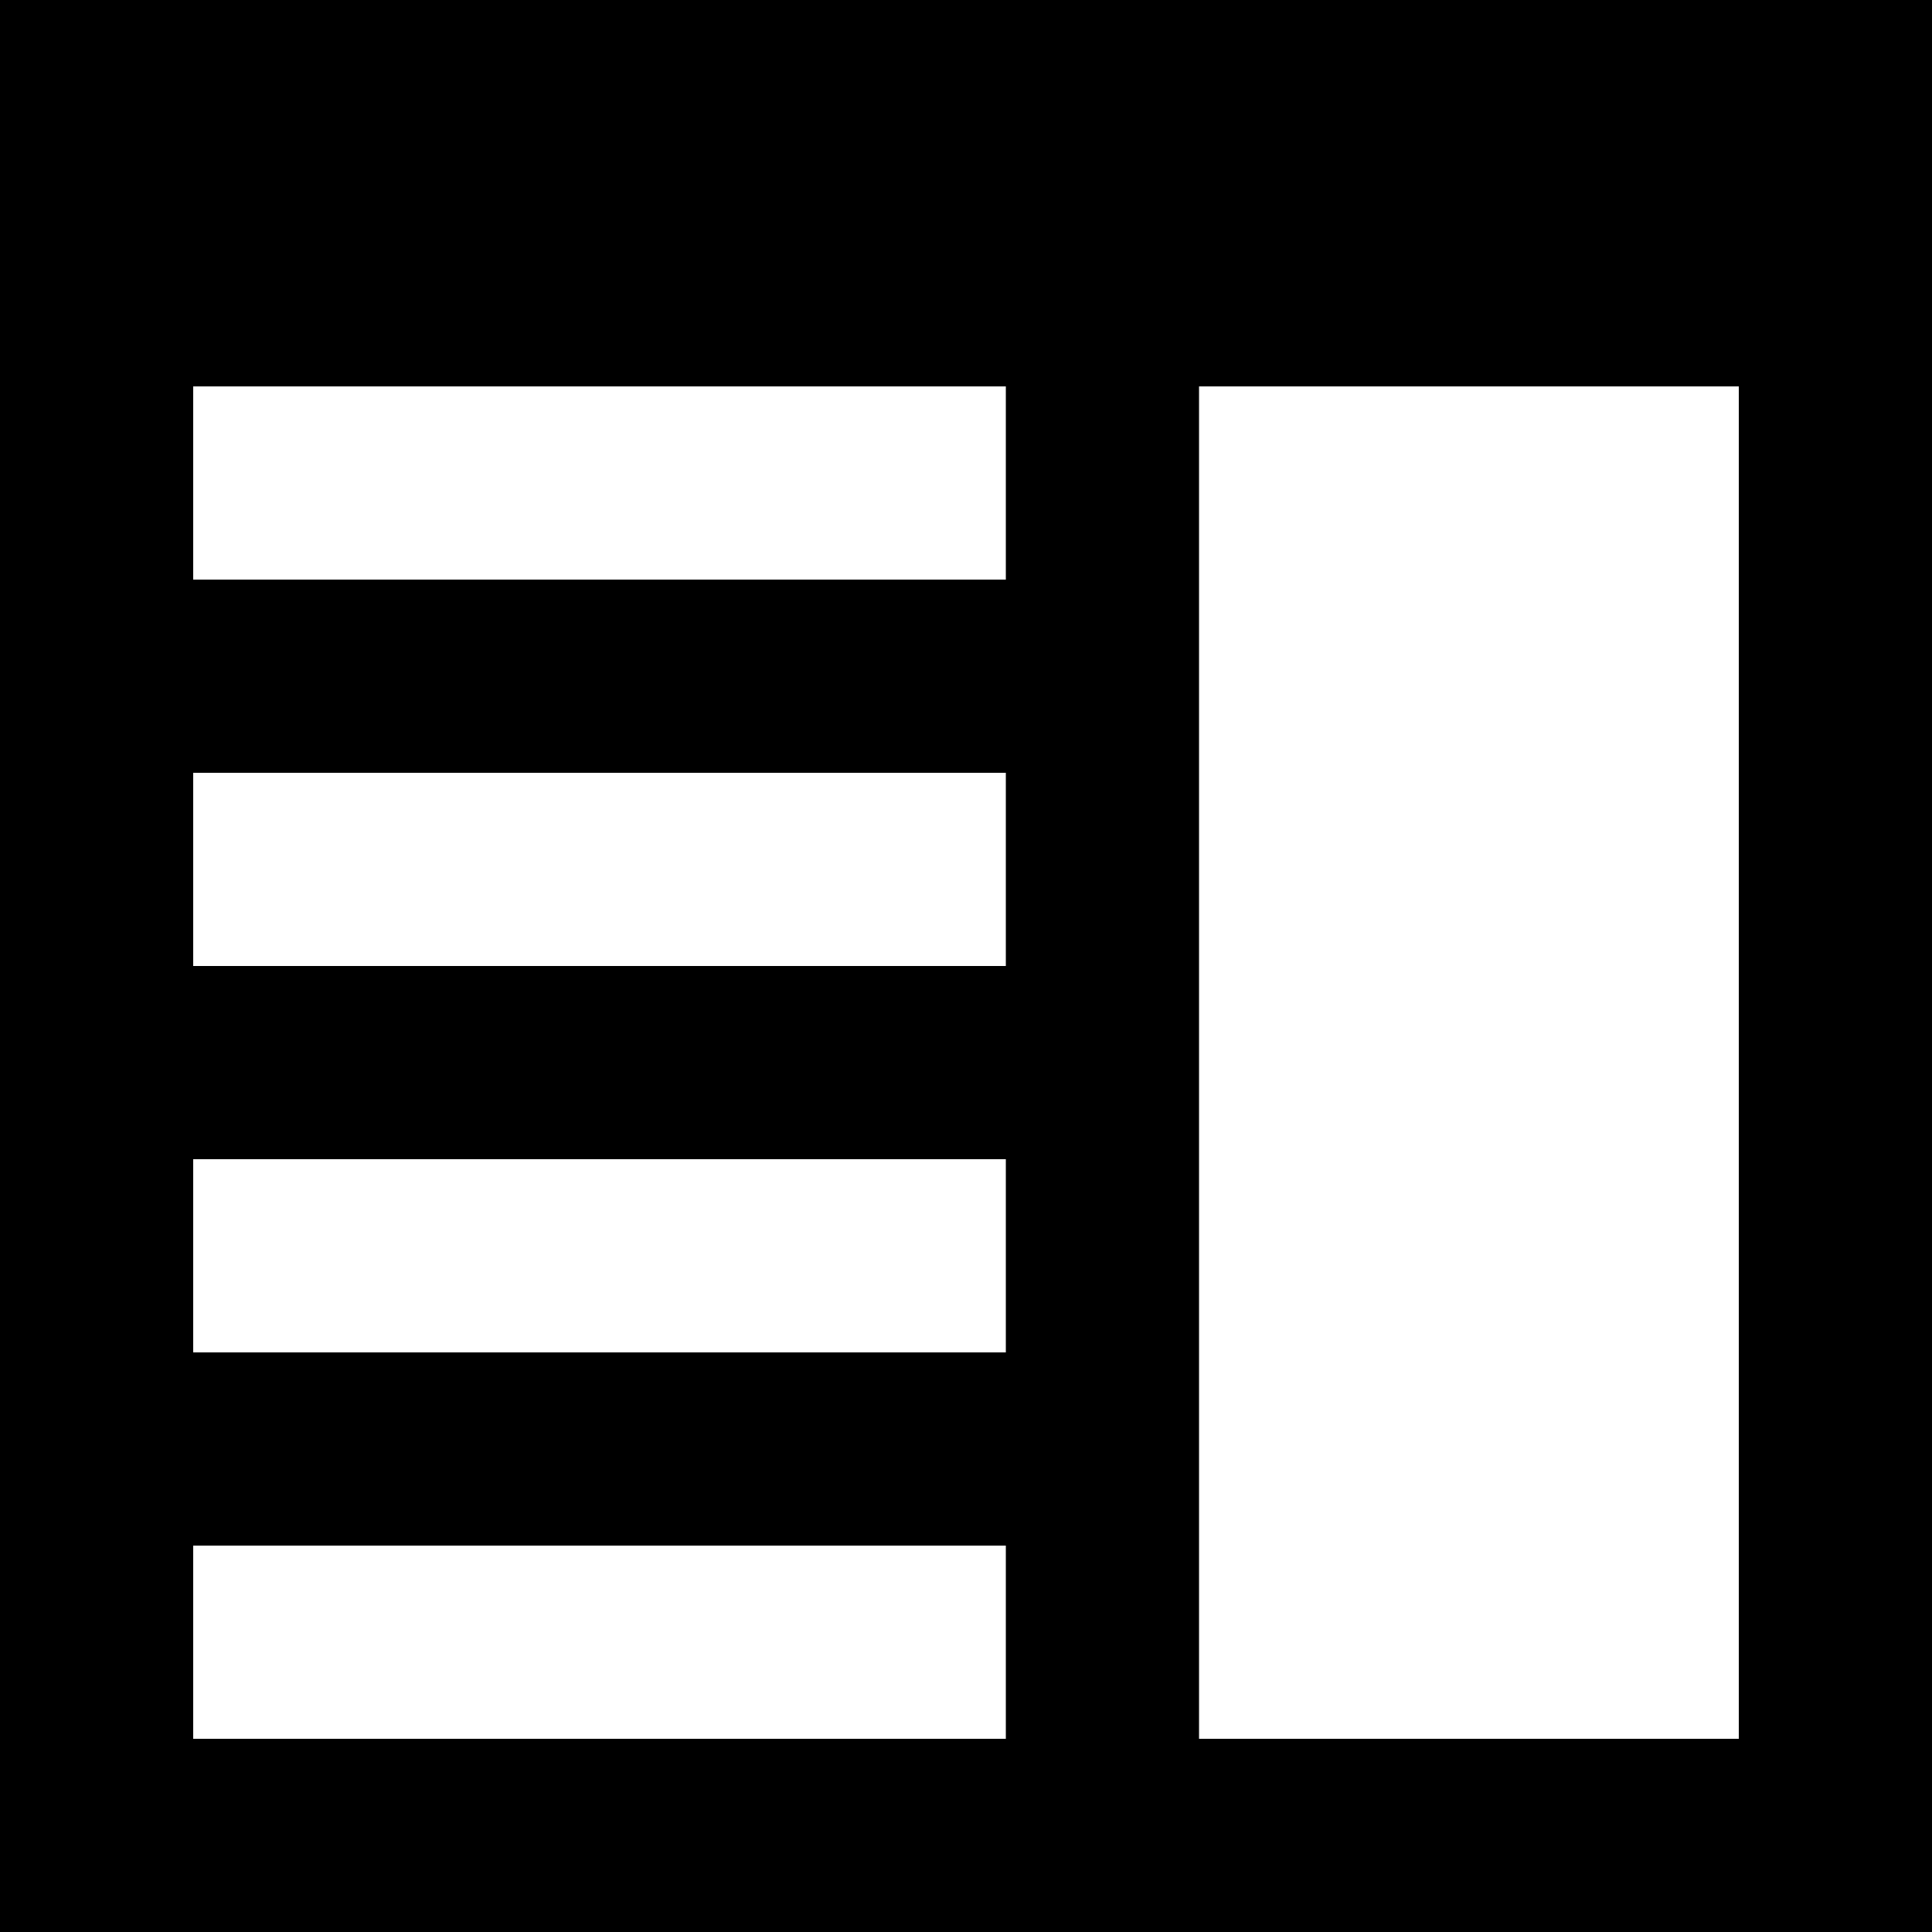
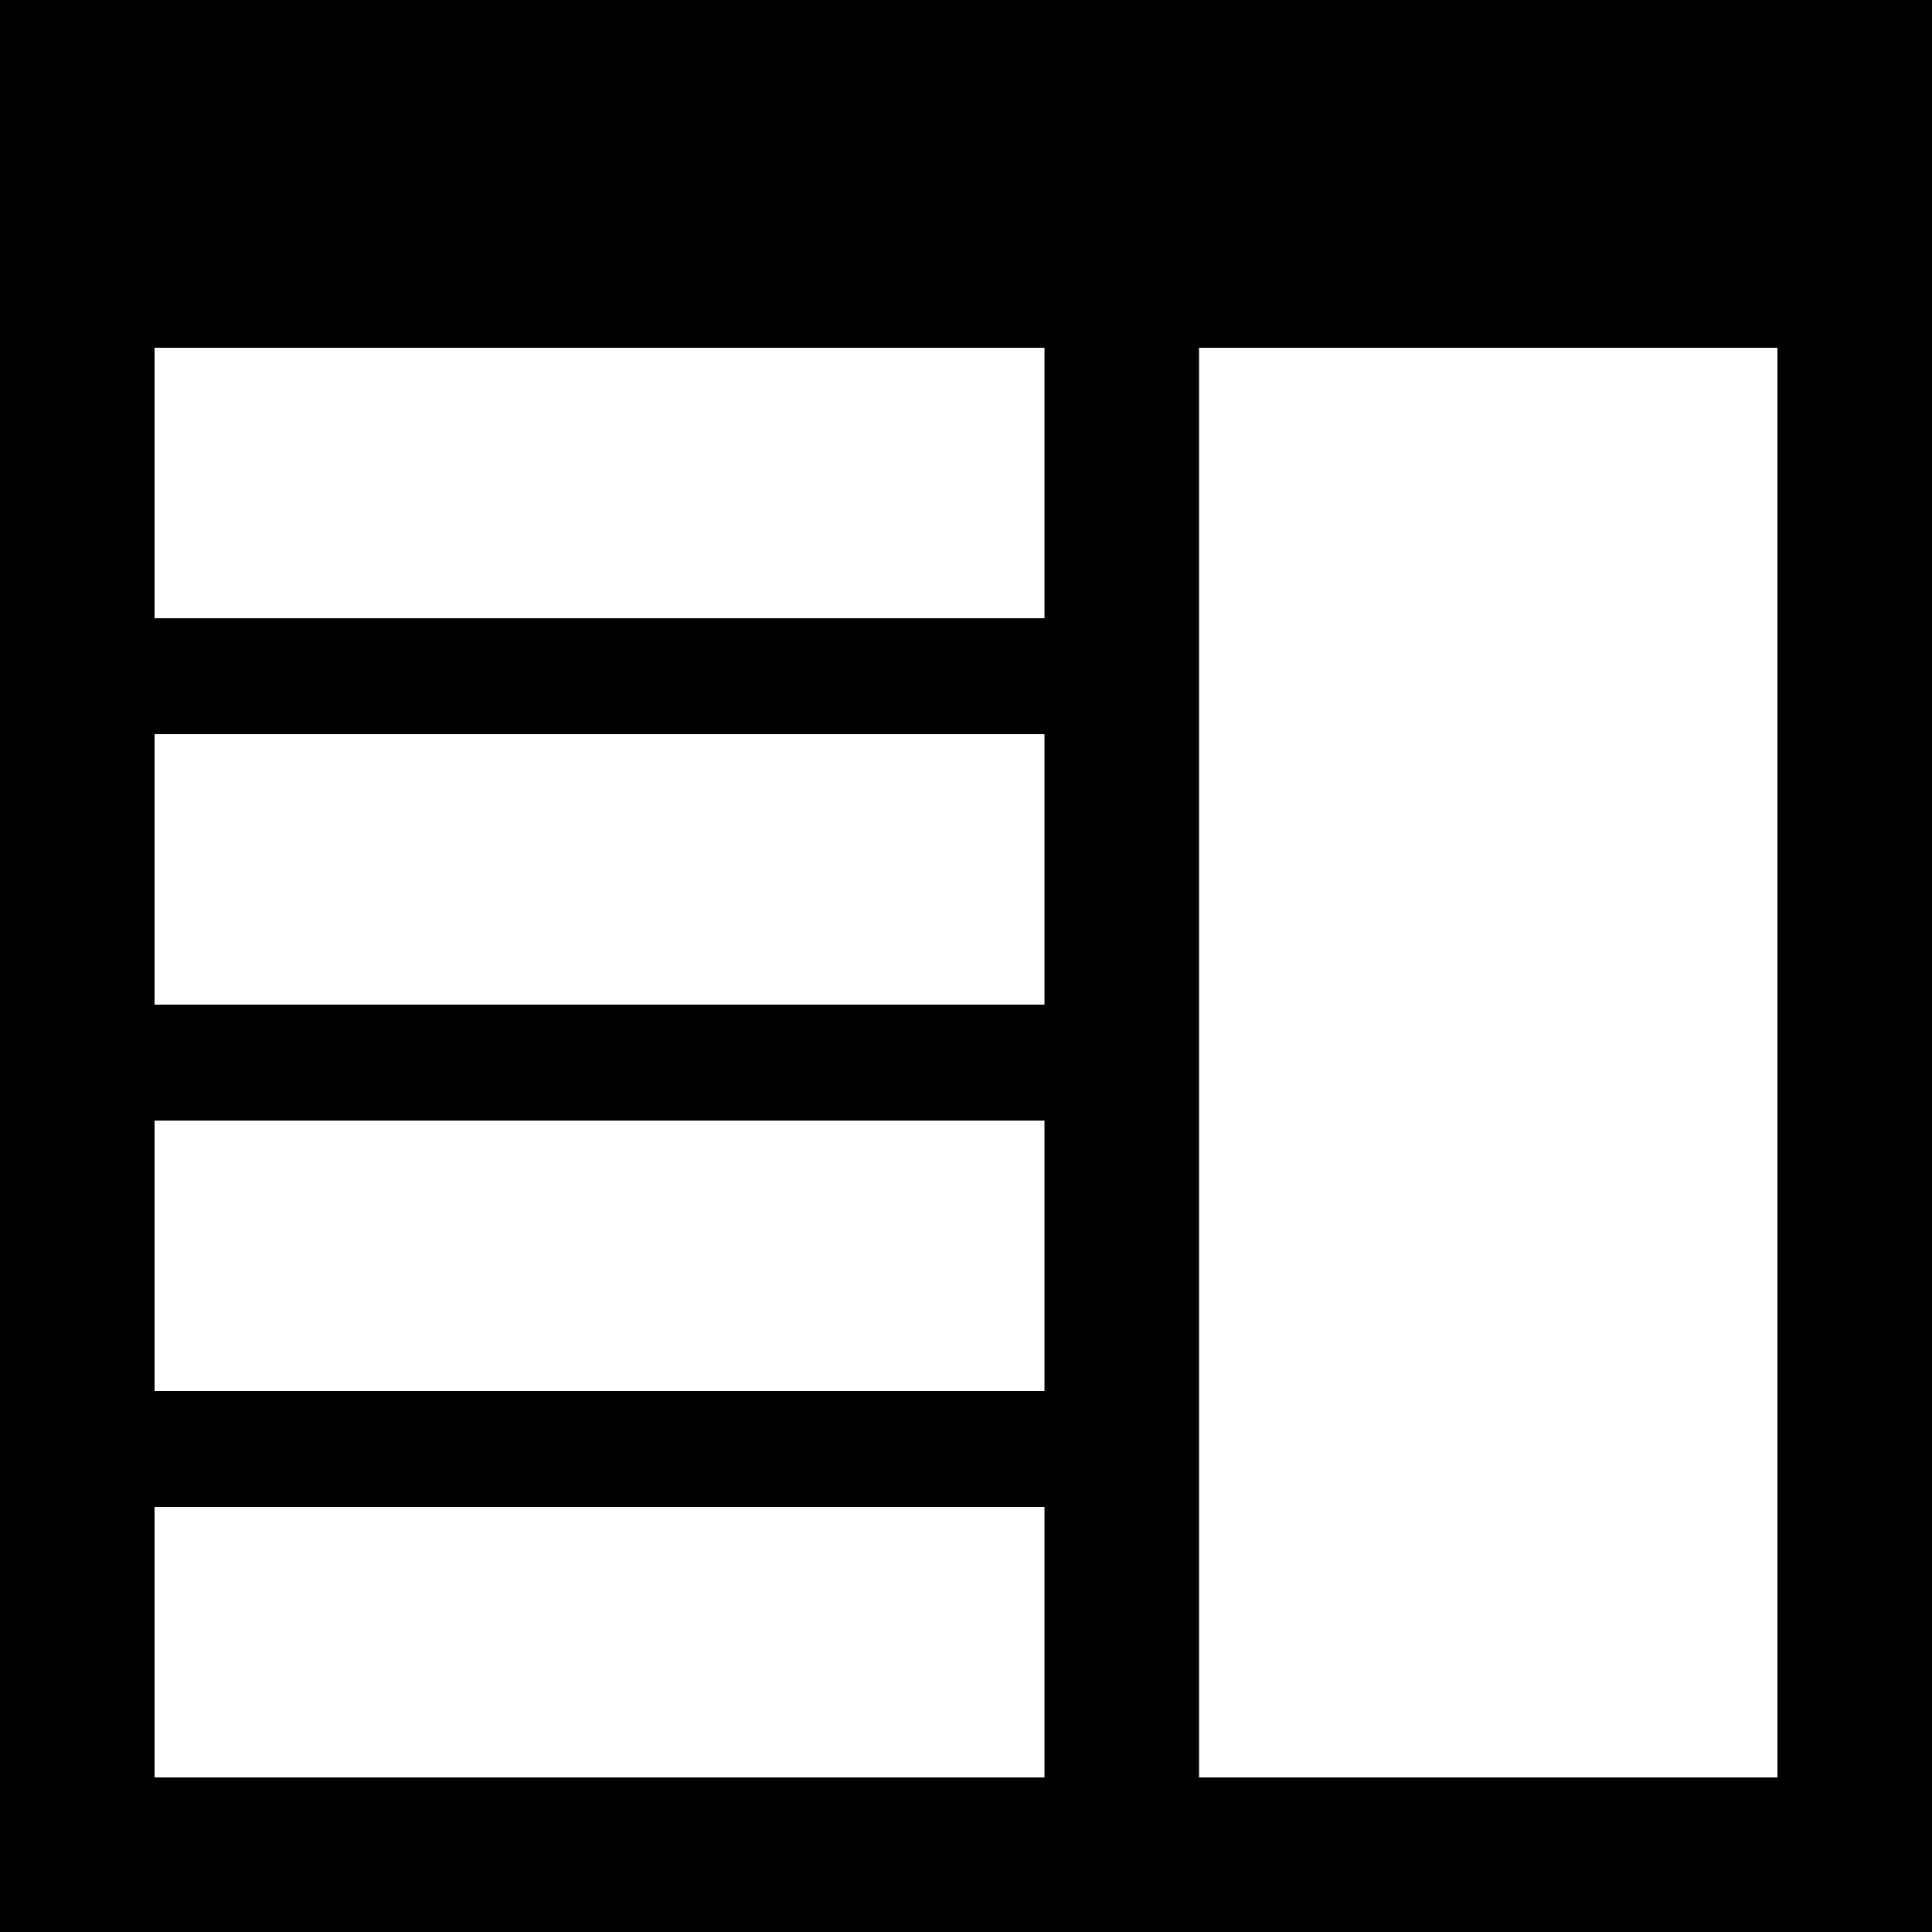
<svg xmlns="http://www.w3.org/2000/svg" viewBox="0 0 1000 1000" preserveAspectRatio="xMidYMid meet" version="1.1" id="svg4">
  <defs id="defs8" />
-   <path id="rect1109" style="fill:#000000;stroke-width:1.051;paint-order:fill markers stroke" d="m 0,0 v 100 100 100 100 100 100 100 100 100 100 h 100 420.619 100 H 900 1000 V 900 100 0 H 100 Z M 100,200 H 520.619 V 300 H 100 Z m 520.619,0 H 900 V 900 H 620.619 Z M 100,400 H 520.619 V 500 H 100 Z m 0,200 H 520.619 V 700 H 100 Z m 0,200 H 520.619 V 900 H 100 Z" />
+   <path id="rect1109" style="fill:#000000;stroke-width:1.051;paint-order:fill markers stroke" d="m 0,0 v 100 100 100 100 100 100 100 100 100 100 h 100 420.619 100 H 900 1000 V 900 100 0 H 100 Z M 80,180 H 540.619 V 320 H 80 Z m 540.619,0 H 920 V 920 H 620.619 Z M 80,380 H 540.619 V 520 H 80 Z m 0,200 H 540.619 V 720 H 80 Z m 0,200 H 540.619 V 920 H 80 Z" />
</svg>
